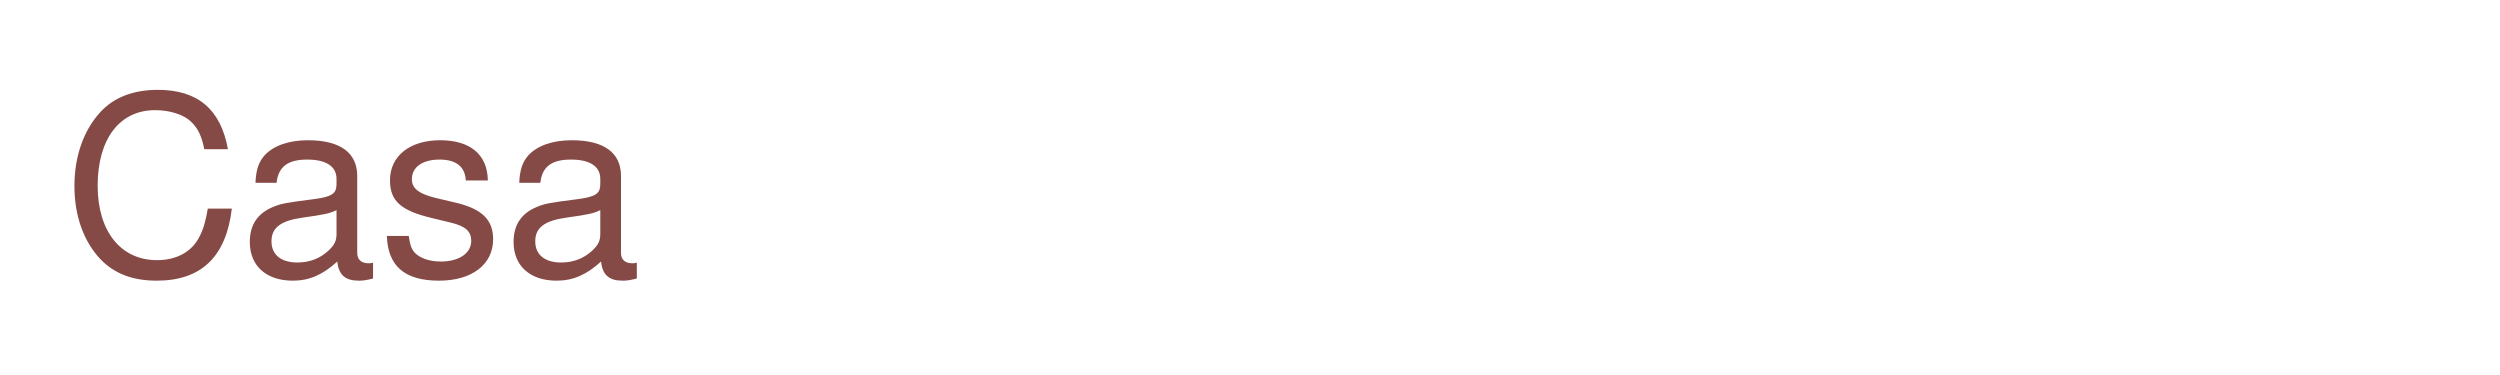
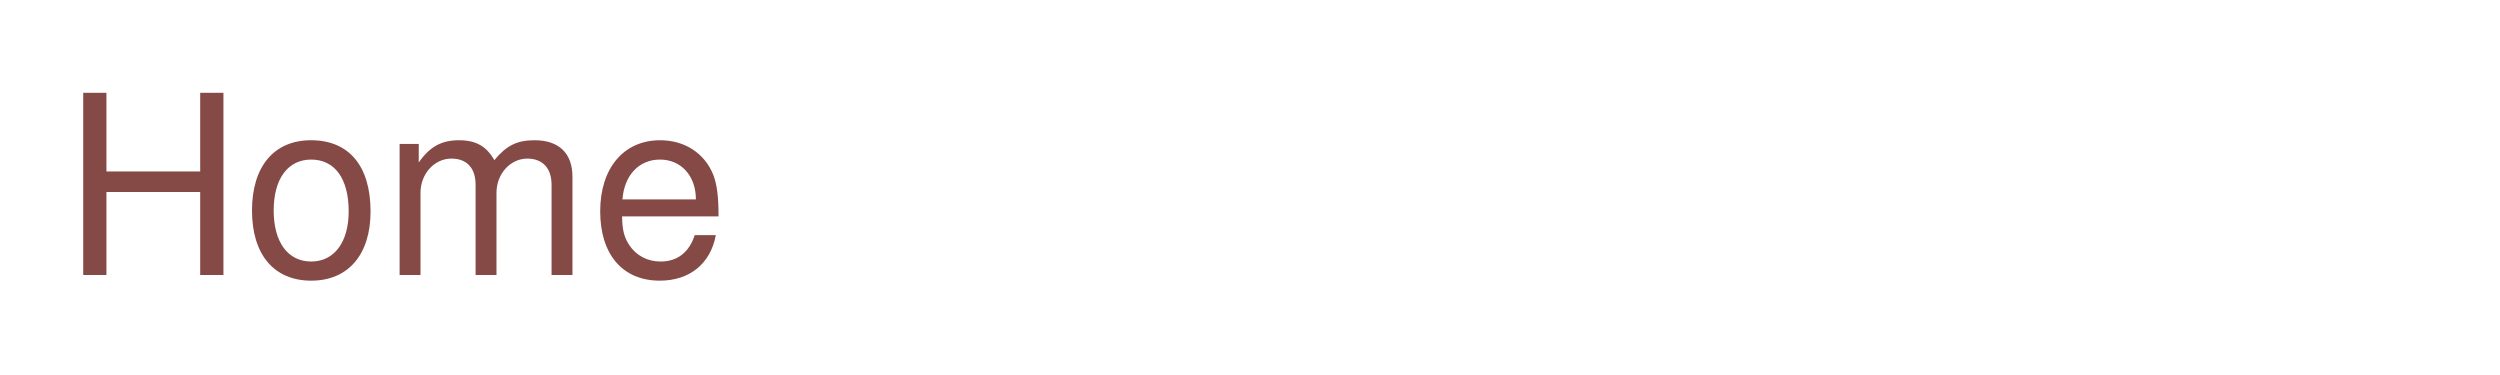
<svg xmlns="http://www.w3.org/2000/svg" version="1.1" width="200" height="30">
  <rect width="100%" height="100%" fill="transparent" />
  <text x="5" y="22" font-family="Helvetica, sans-serif" font-size="20" font-weight="300" text-anchor="start" fill="#854a46">
-         Casa
+         Home
    </text>
</svg>
